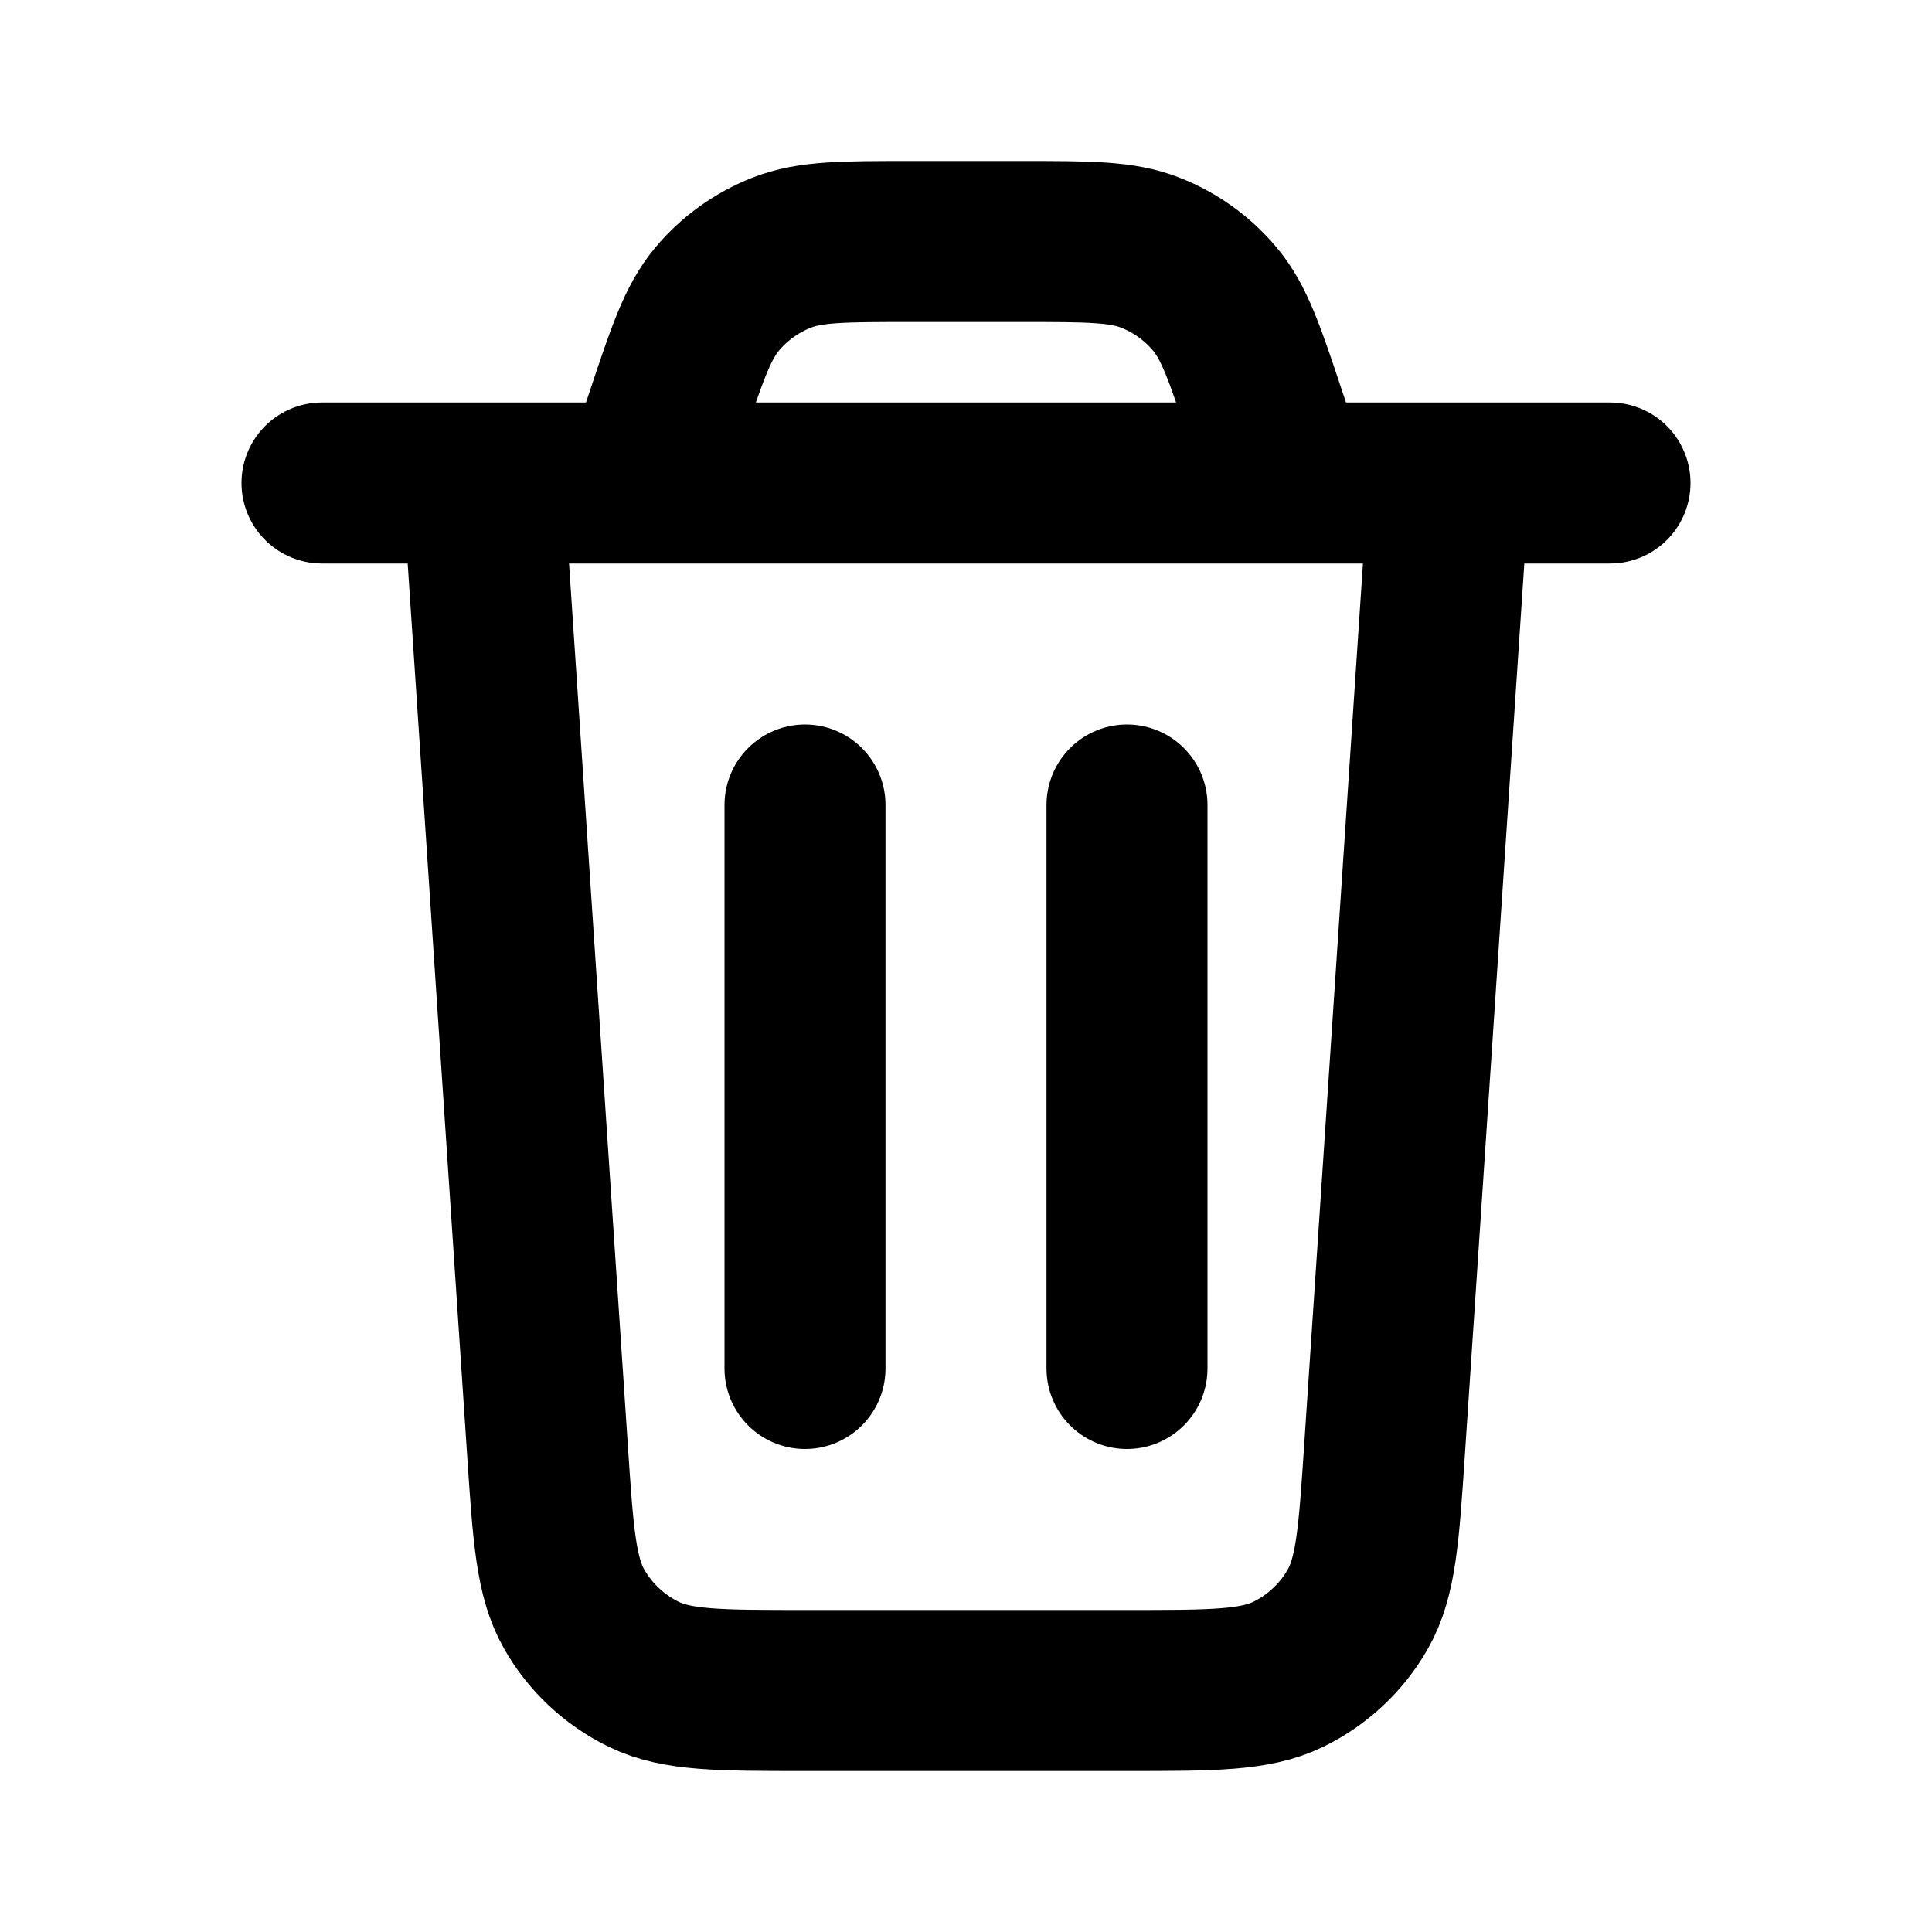
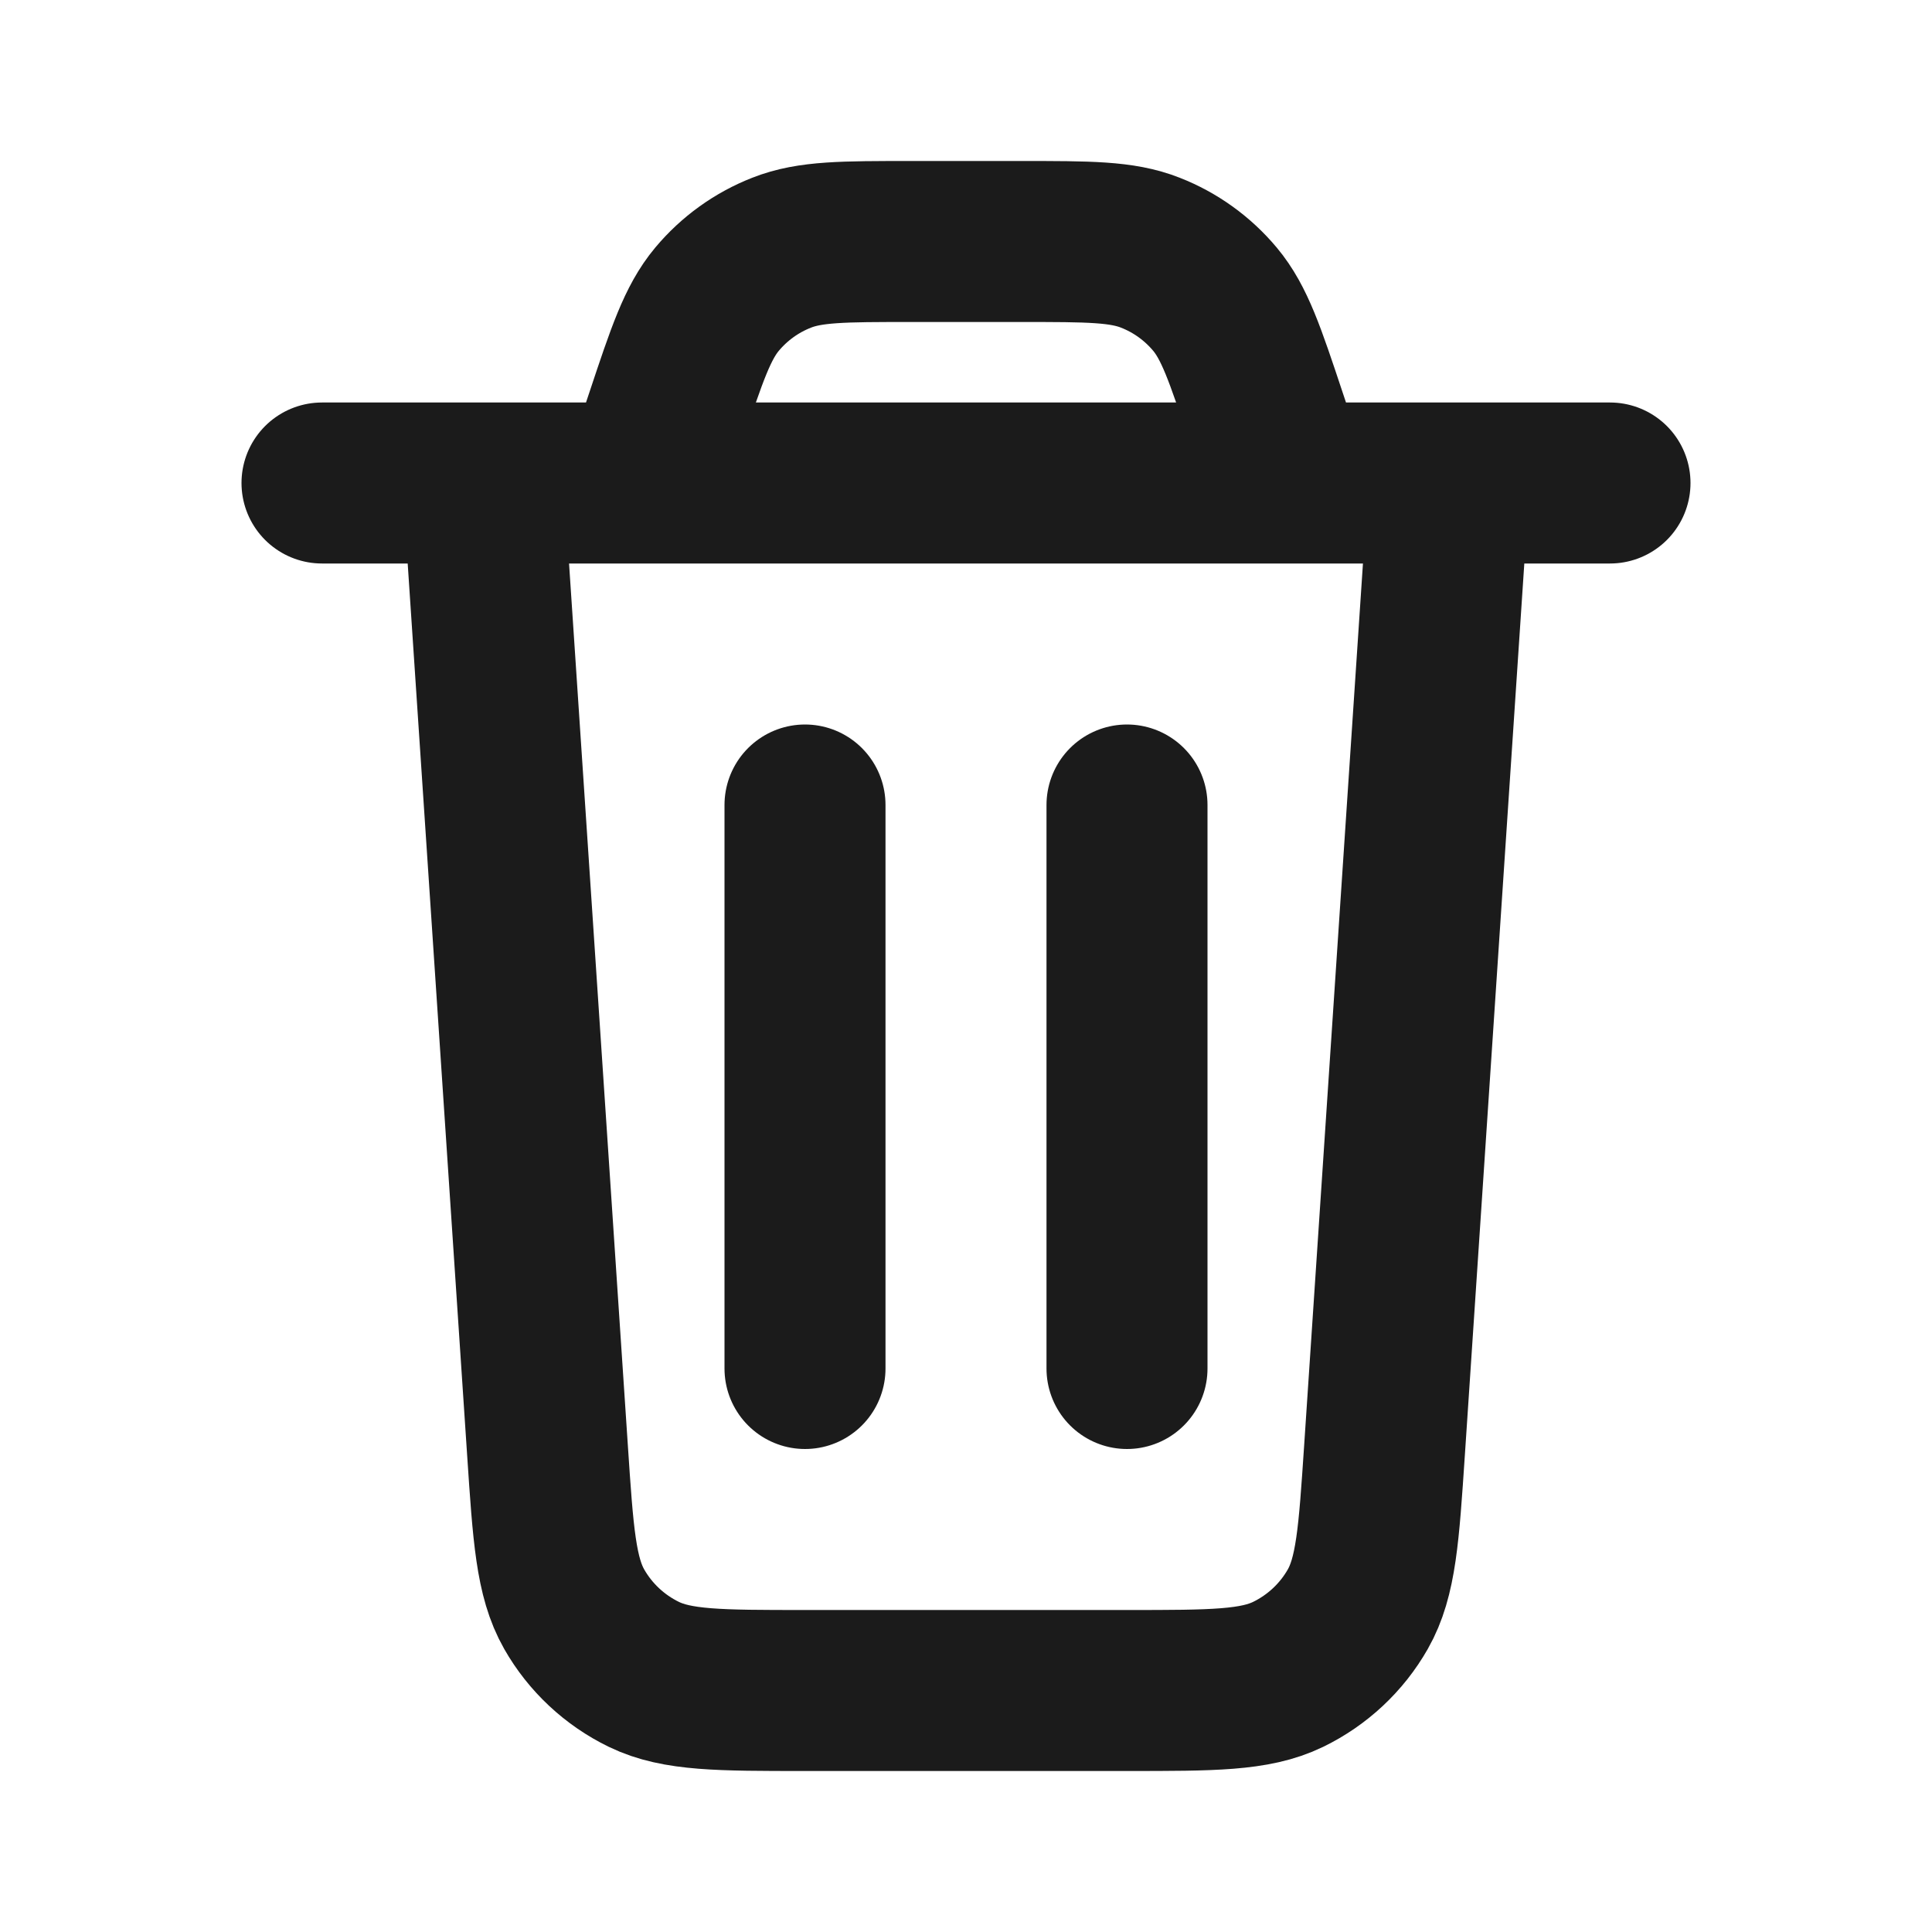
<svg xmlns="http://www.w3.org/2000/svg" viewBox="0 0 24 24" fill="none">
  <g id="SVGRepo_bgCarrier" stroke-width="0" />
  <g id="SVGRepo_tracerCarrier" stroke-linecap="round" stroke-linejoin="round" />
  <g id="SVGRepo_iconCarrier">
-     <path d="M18 6L17.199 18.013C17.129 19.065 17.094 19.591 16.867 19.99C16.667 20.341 16.365 20.623 16.001 20.8C15.588 21 15.061 21 14.006 21H9.994C8.939 21 8.412 21 7.999 20.8C7.635 20.623 7.333 20.341 7.133 19.99C6.906 19.591 6.871 19.065 6.801 18.013L6 6M4 6H20M16 6L15.729 5.188C15.467 4.401 15.336 4.008 15.093 3.717C14.878 3.46 14.602 3.261 14.29 3.139C13.938 3 13.523 3 12.694 3H11.306C10.477 3 10.062 3 9.71 3.139C9.398 3.261 9.122 3.46 8.907 3.717C8.664 4.008 8.533 4.401 8.271 5.188L8 6M14 10V17M10 10V17" stroke="#000000" stroke-width="2" stroke-linecap="round" stroke-linejoin="round" />
+     <path d="M18 6L17.199 18.013C17.129 19.065 17.094 19.591 16.867 19.99C16.667 20.341 16.365 20.623 16.001 20.8C15.588 21 15.061 21 14.006 21H9.994C8.939 21 8.412 21 7.999 20.8C7.635 20.623 7.333 20.341 7.133 19.99C6.906 19.591 6.871 19.065 6.801 18.013L6 6M4 6H20M16 6L15.729 5.188C15.467 4.401 15.336 4.008 15.093 3.717C14.878 3.46 14.602 3.261 14.29 3.139C13.938 3 13.523 3 12.694 3H11.306C10.477 3 10.062 3 9.71 3.139C9.398 3.261 9.122 3.46 8.907 3.717C8.664 4.008 8.533 4.401 8.271 5.188L8 6M14 10V17M10 10V17" stroke="#1b1b1b" stroke-width="2" stroke-linecap="round" stroke-linejoin="round" />
  </g>
</svg>
